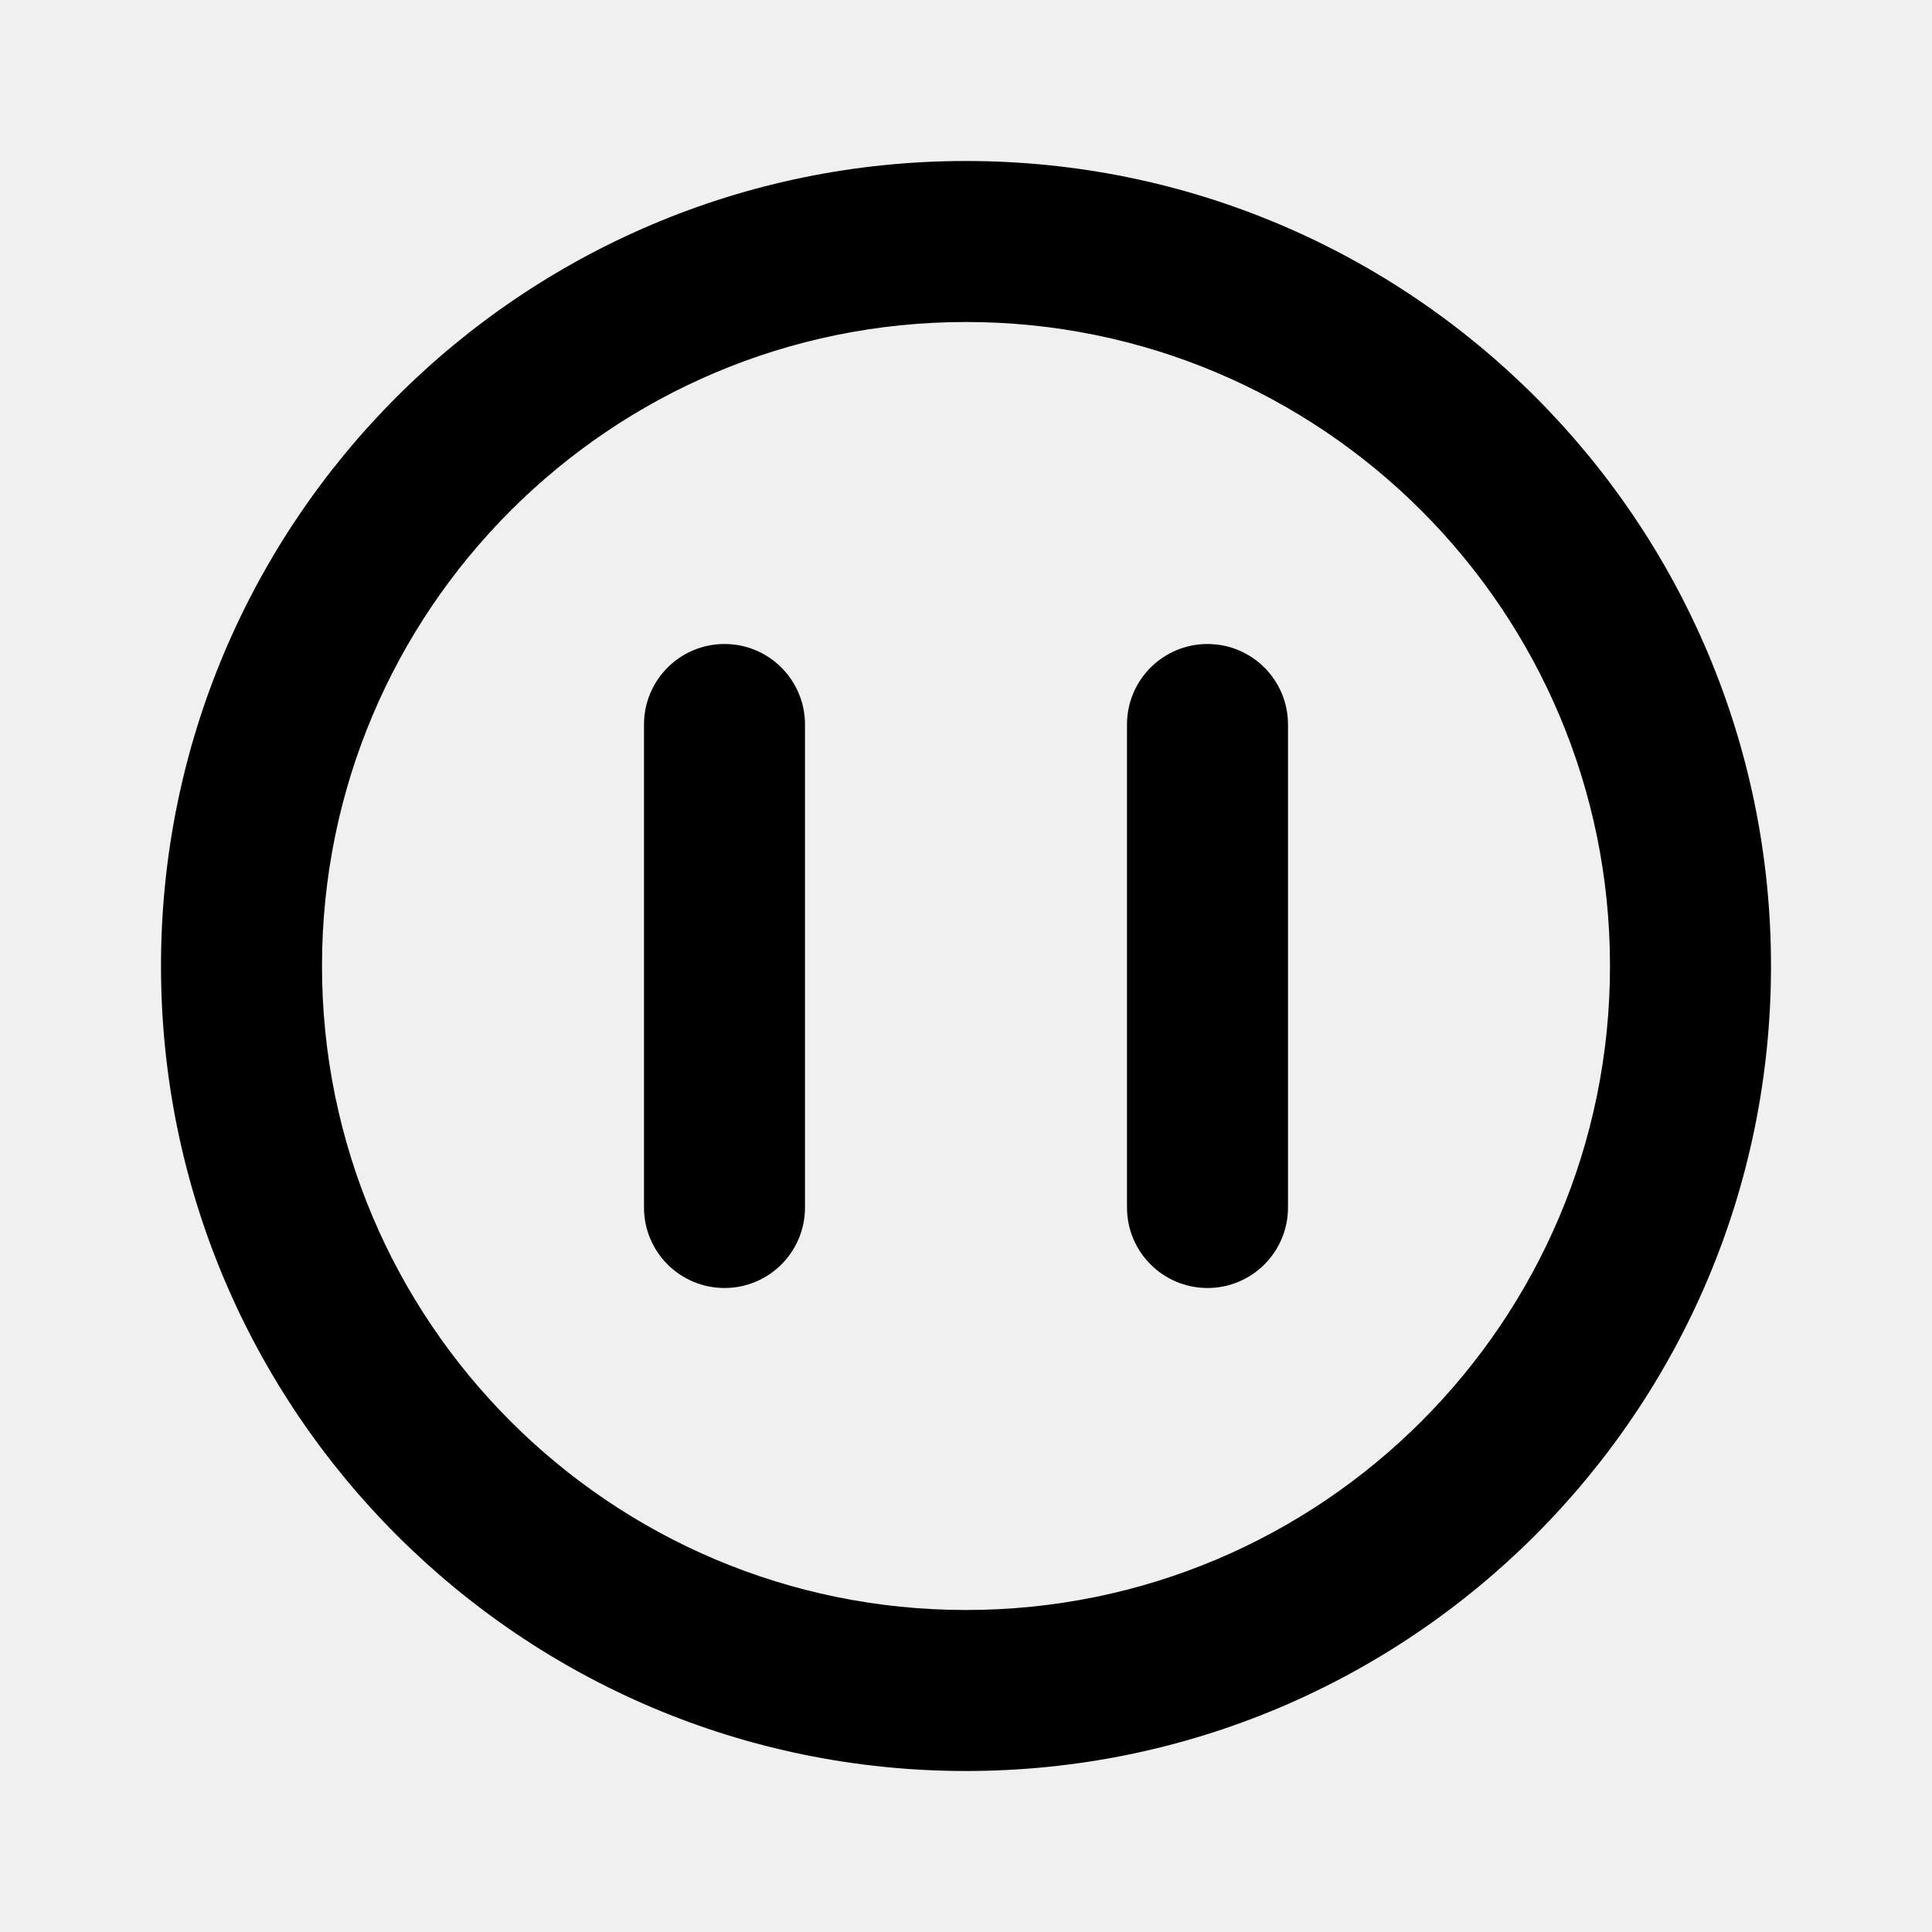
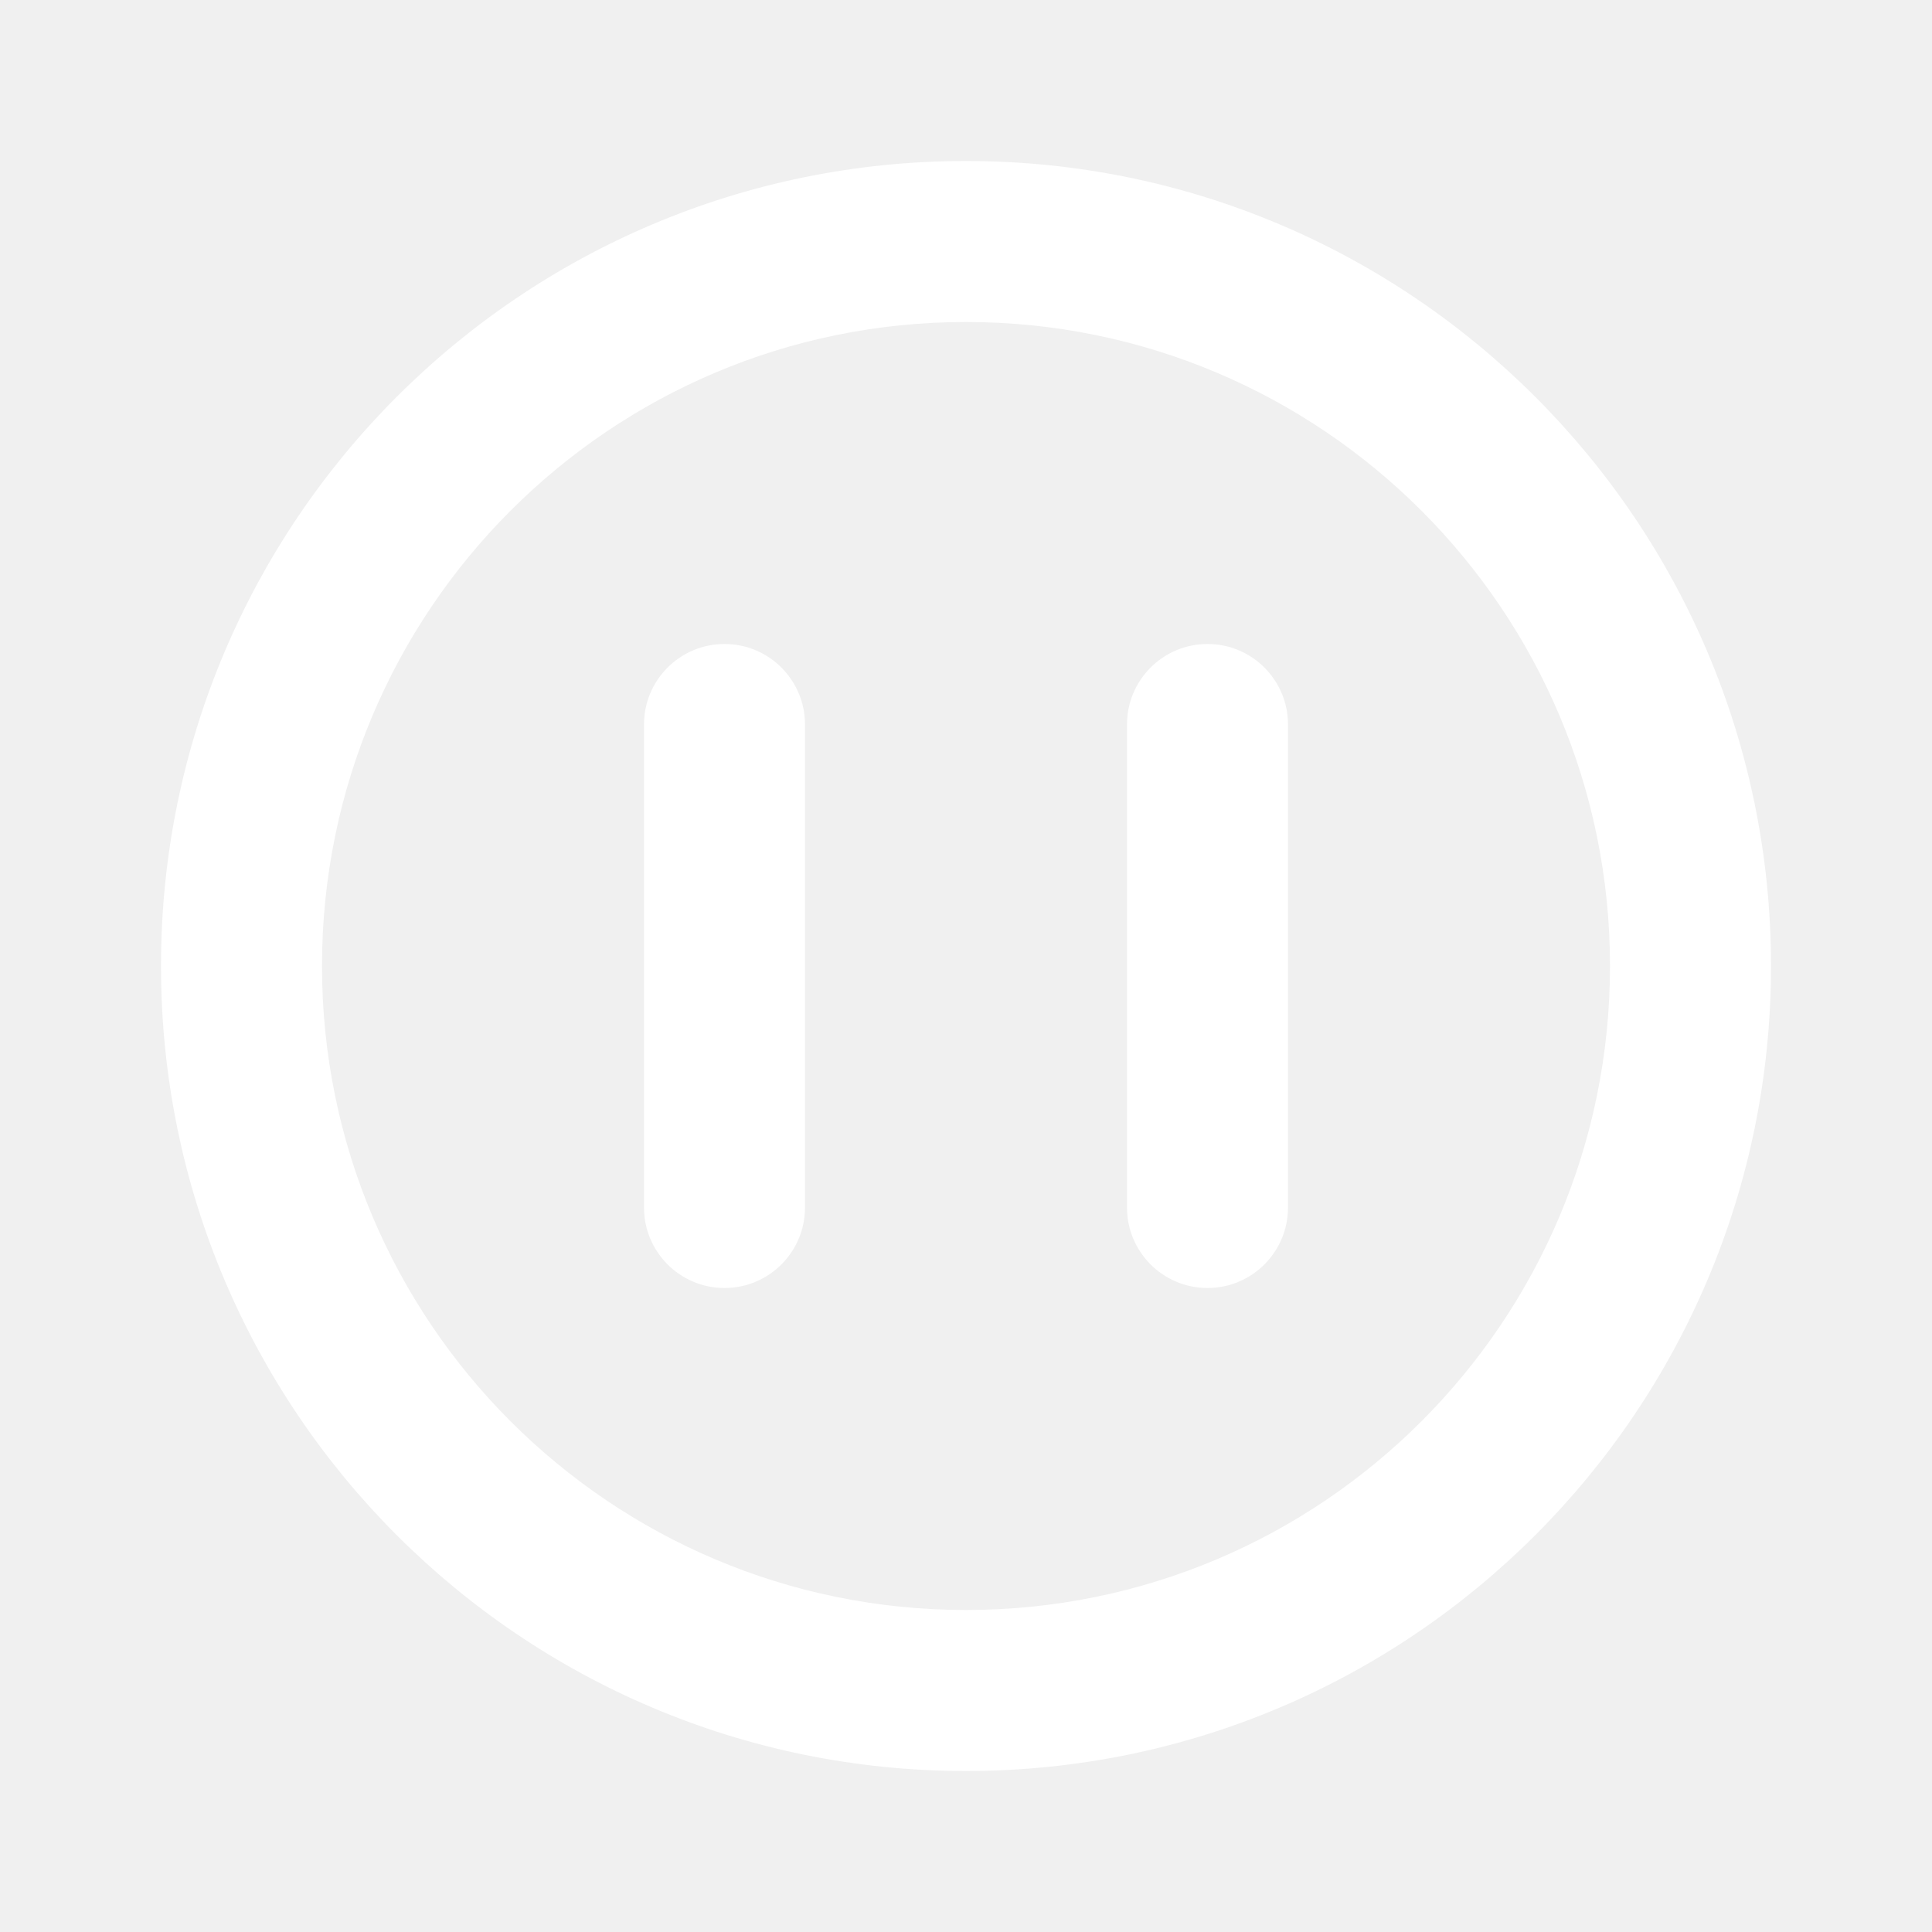
- <svg xmlns="http://www.w3.org/2000/svg" viewBox="0 0 24 24">
+ <svg xmlns="http://www.w3.org/2000/svg" fill="white" viewBox="0 0 24 24">
  <g data-name="Layer 2">
    <g data-name="pause-circle">
      <rect width="24" height="24" opacity="0" />
      <path d="M12 2a10 10 0 1 0 10 10A10 10 0 0 0 12 2zm0 18a8 8 0 1 1 8-8 8 8 0 0 1-8 8z" />
      <path d="M15 8a1 1 0 0 0-1 1v6a1 1 0 0 0 2 0V9a1 1 0 0 0-1-1z" />
      <path d="M9 8a1 1 0 0 0-1 1v6a1 1 0 0 0 2 0V9a1 1 0 0 0-1-1z" />
    </g>
  </g>
</svg>
